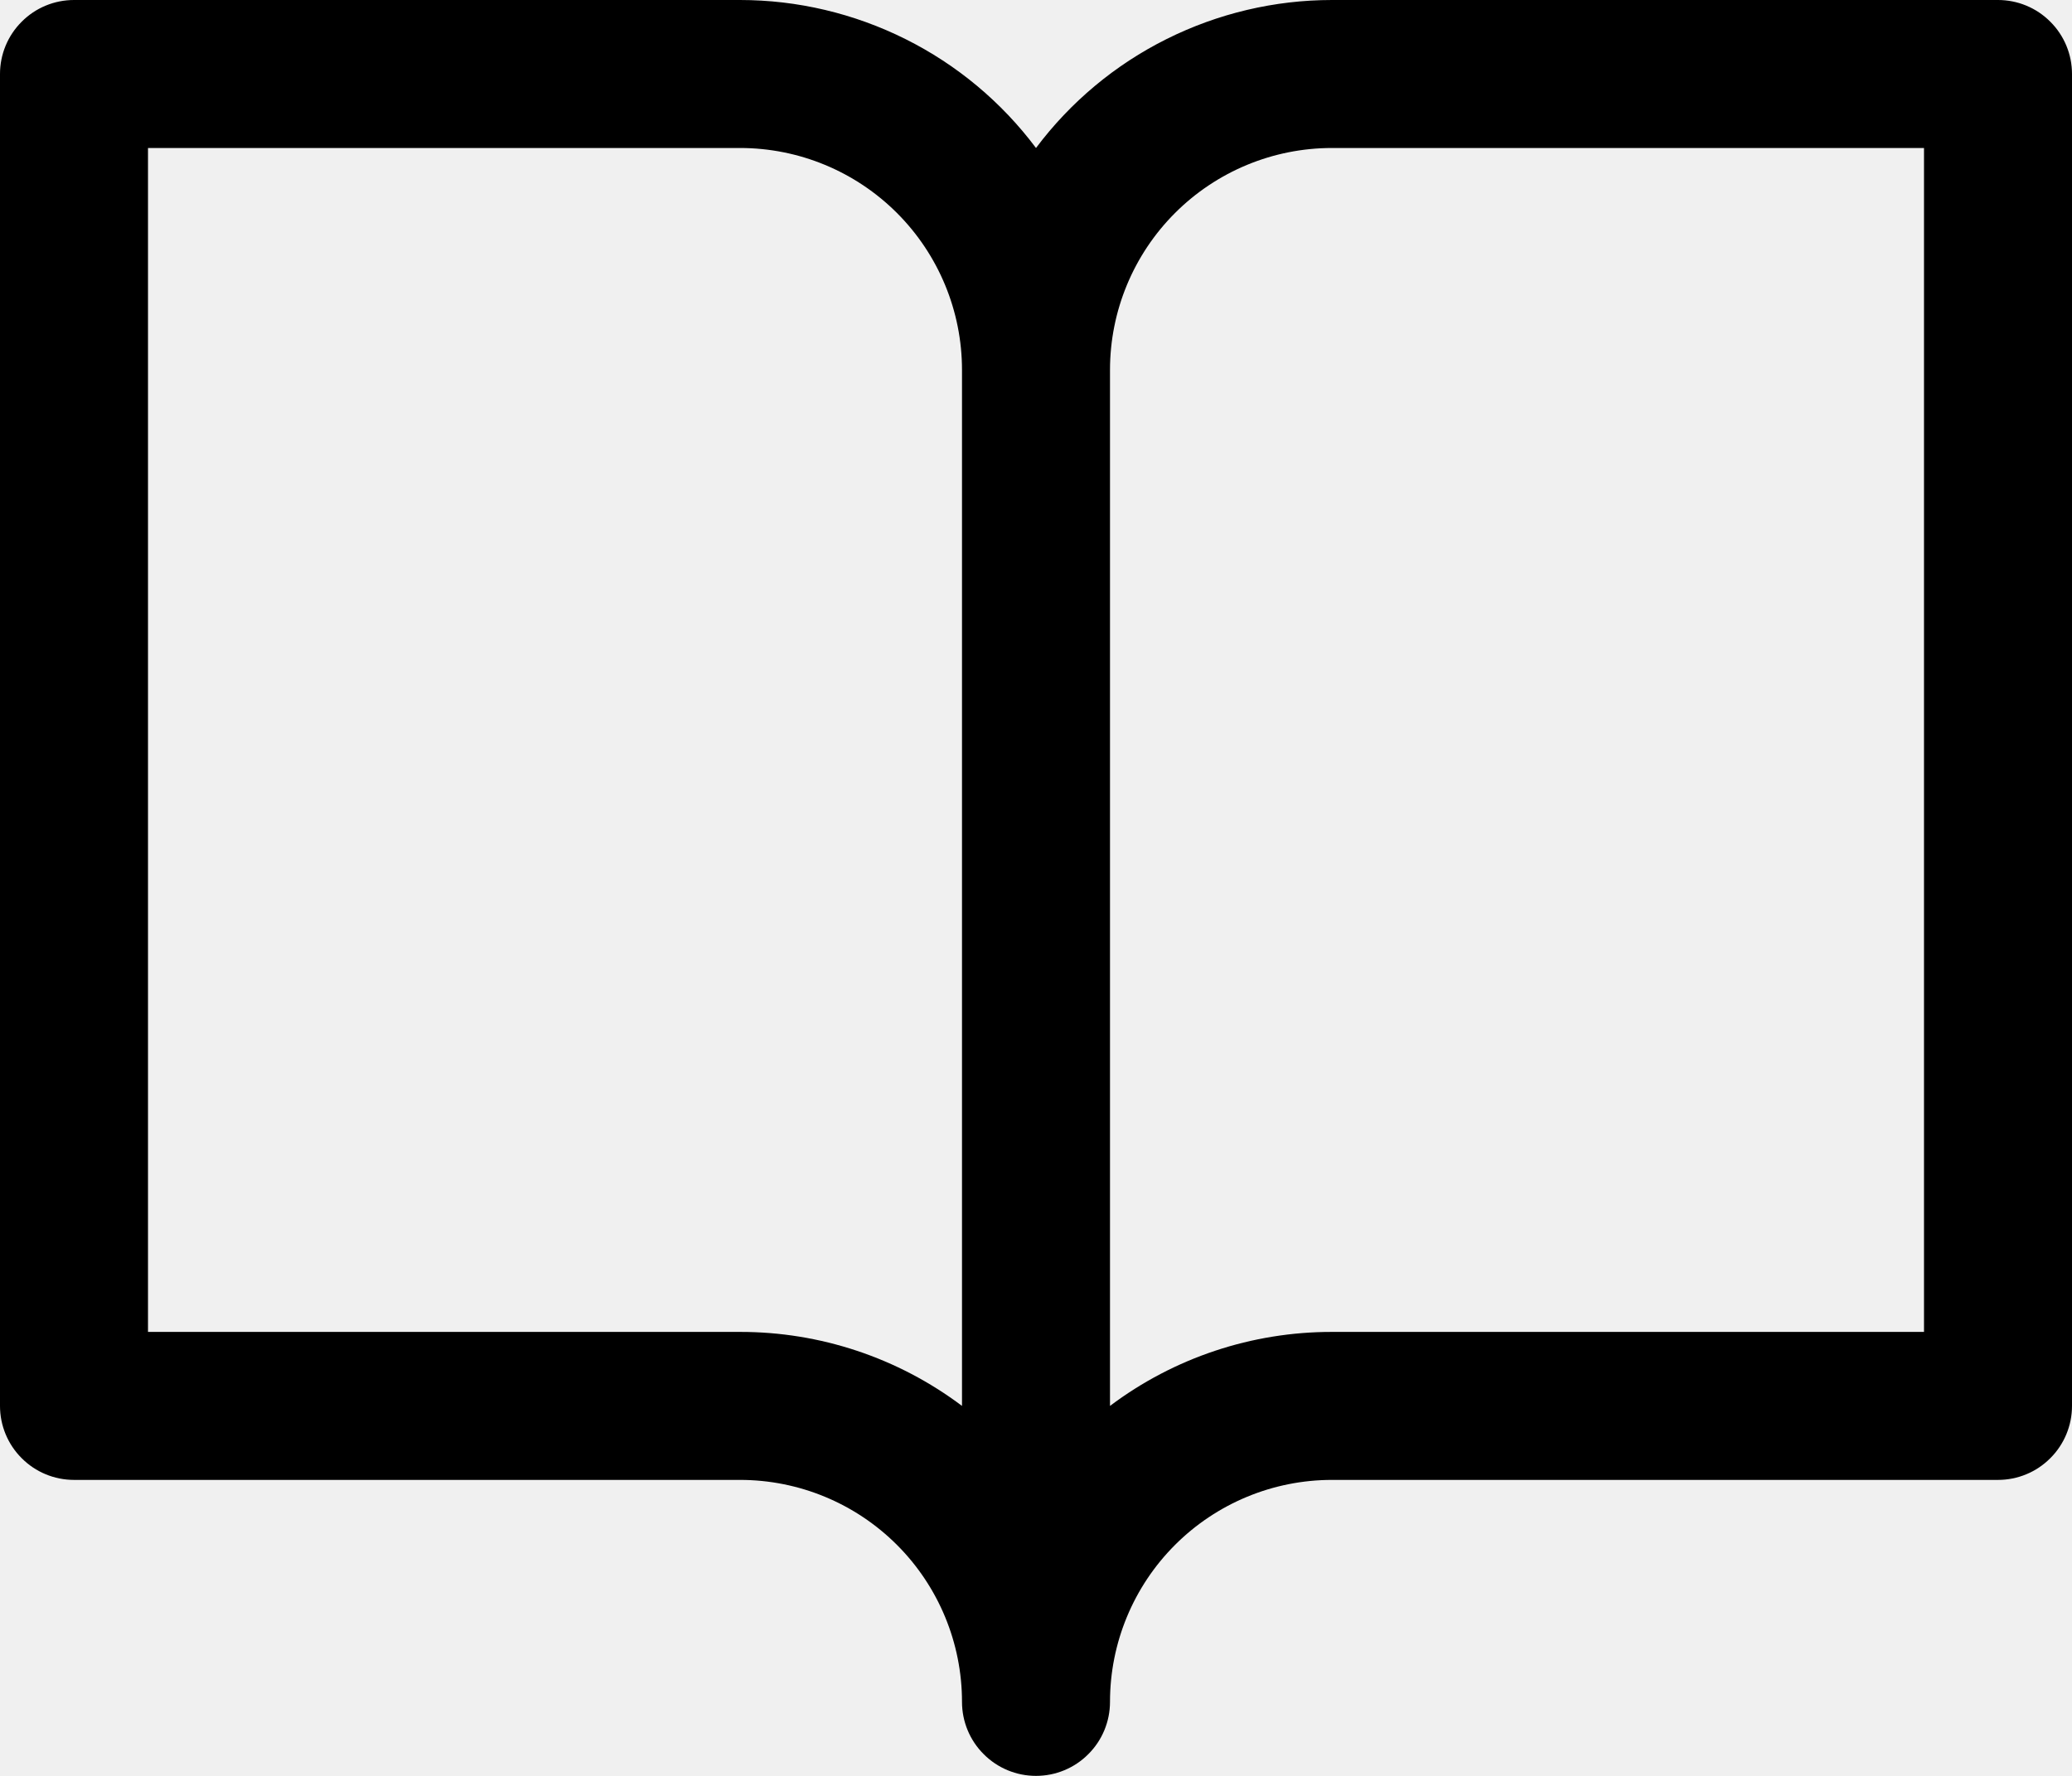
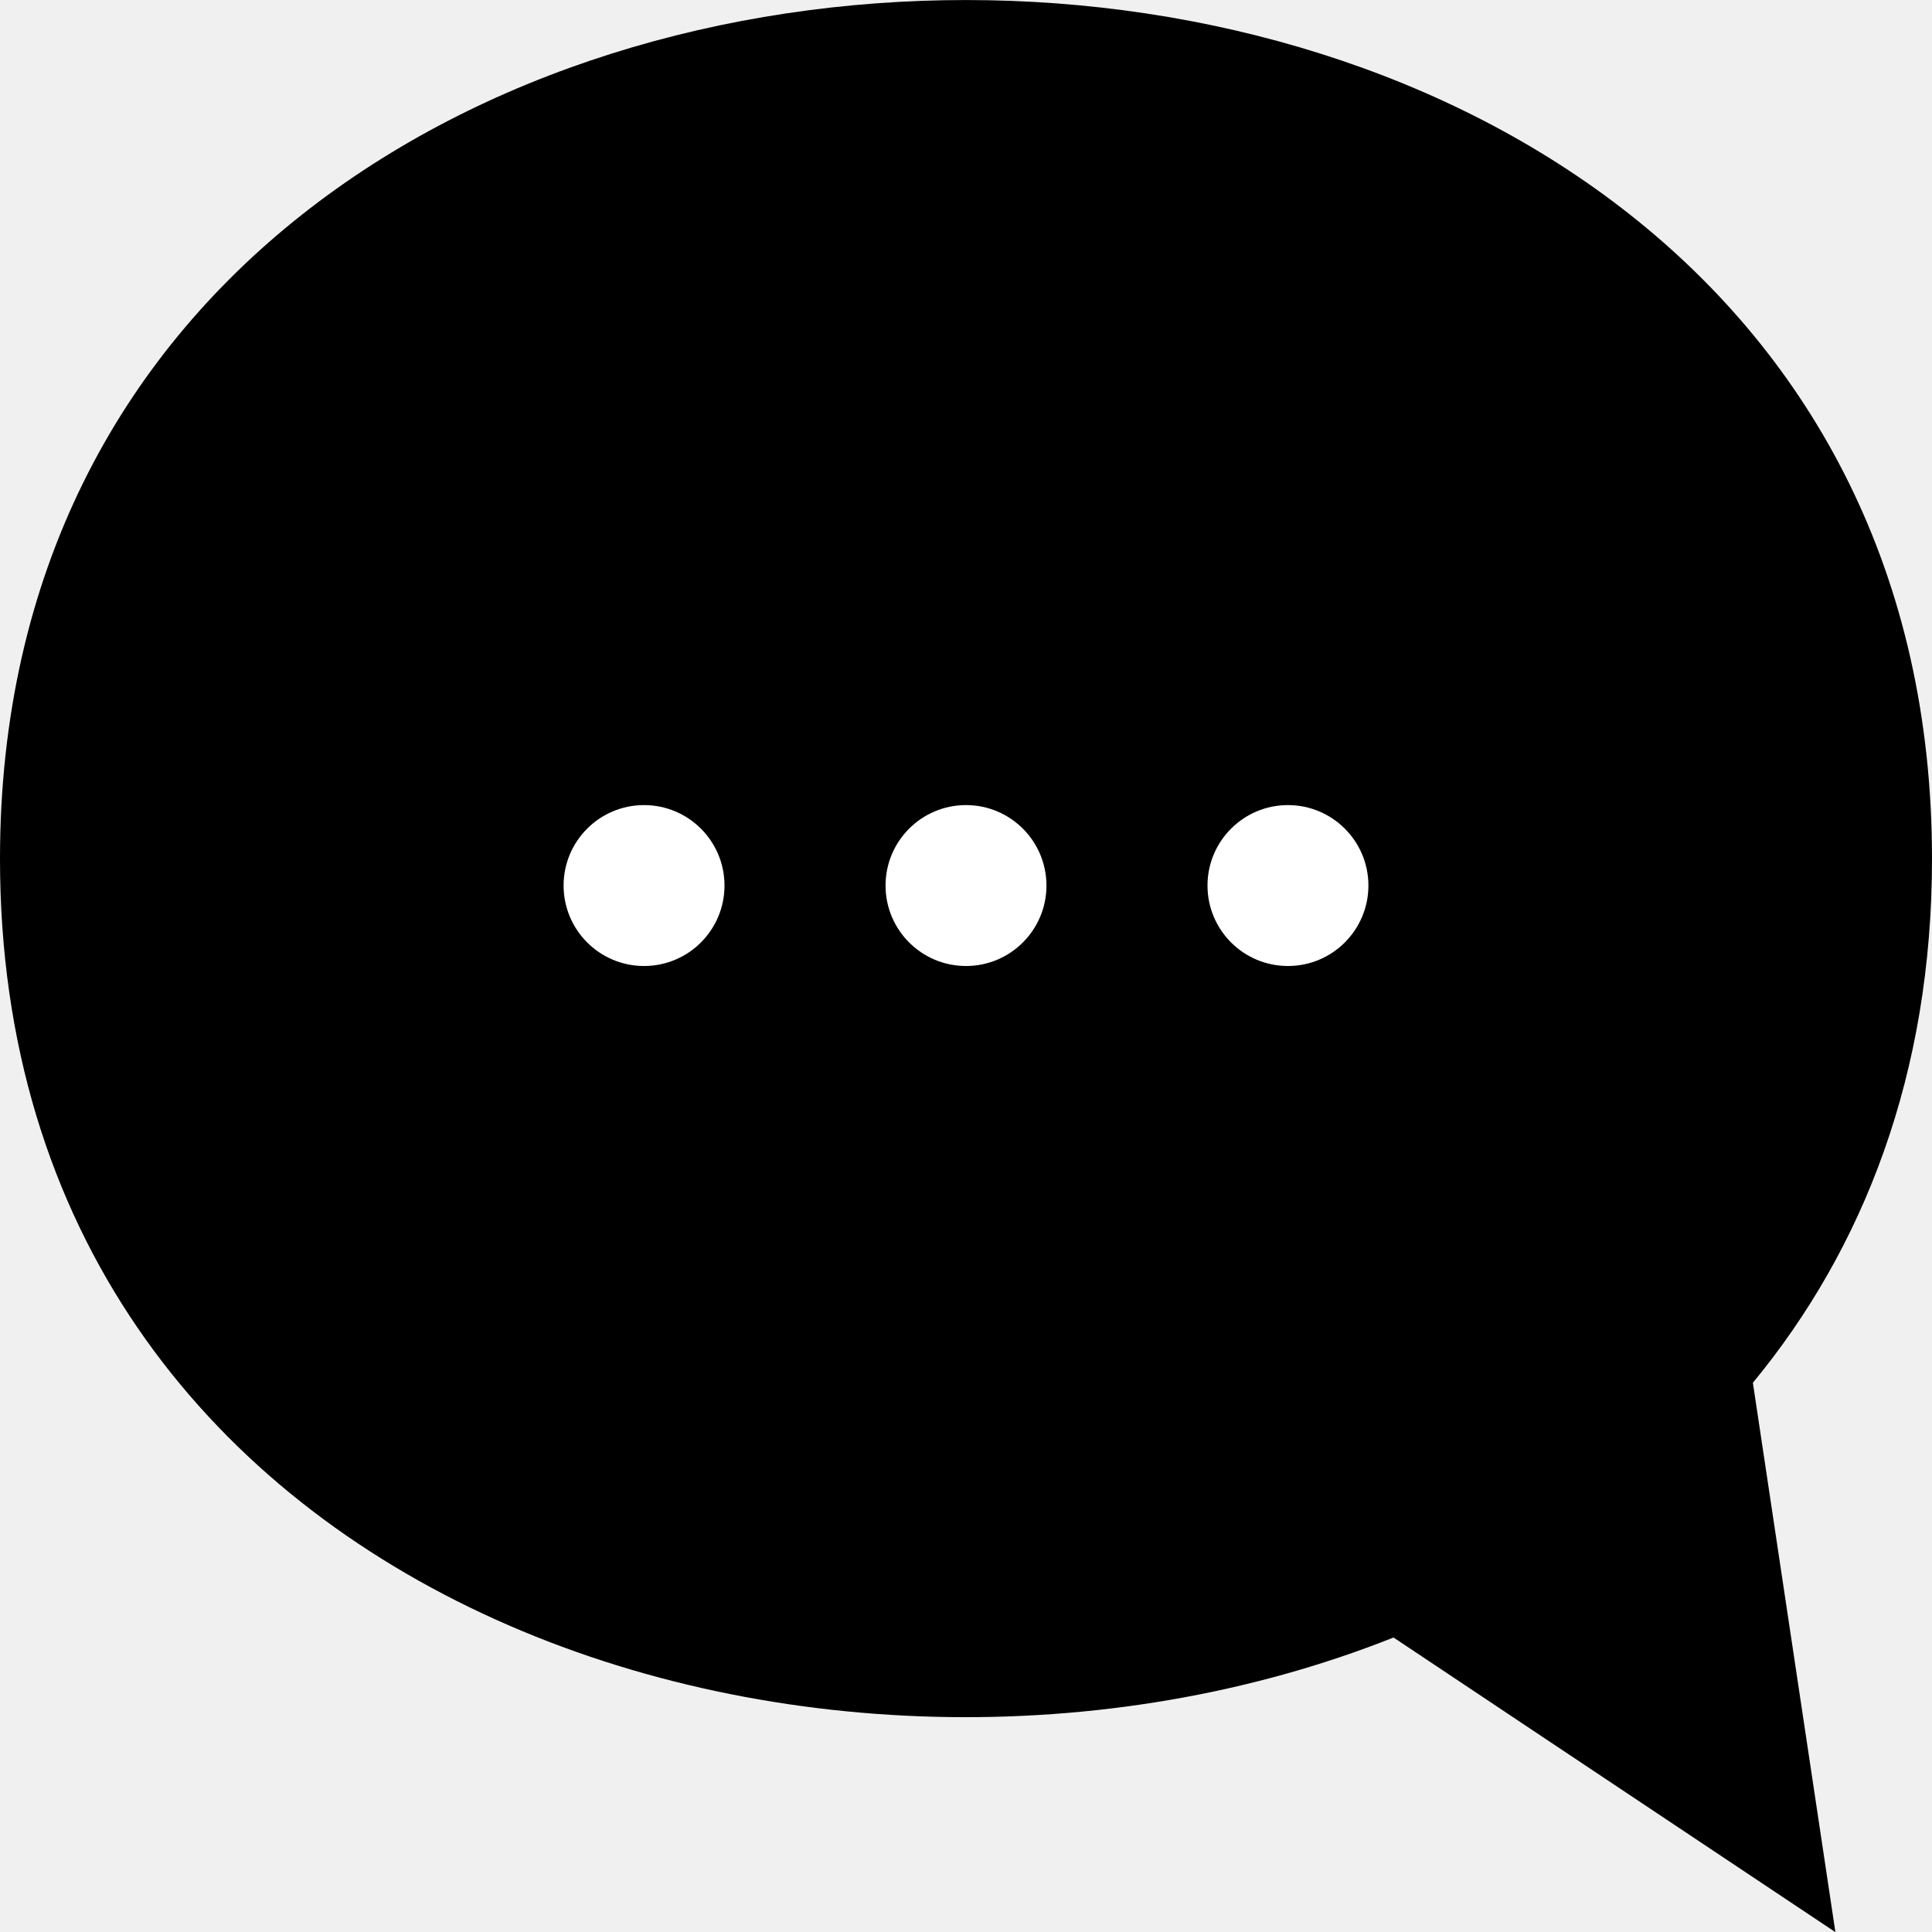
- <svg xmlns="http://www.w3.org/2000/svg" width="21" height="18" viewBox="0 0 21 18" fill="none">
-   <path d="M20.25 0H13.5C12.918 0 12.344 0.136 11.823 0.396C11.302 0.656 10.849 1.034 10.5 1.5C10.151 1.034 9.698 0.656 9.177 0.396C8.656 0.136 8.082 0 7.5 0H0.75C0.551 0 0.36 0.079 0.22 0.22C0.079 0.36 0 0.551 0 0.75V14.25C0 14.449 0.079 14.64 0.22 14.78C0.36 14.921 0.551 15 0.75 15H7.5C8.097 15 8.669 15.237 9.091 15.659C9.513 16.081 9.75 16.653 9.75 17.25C9.75 17.449 9.829 17.64 9.97 17.78C10.11 17.921 10.301 18 10.5 18C10.699 18 10.89 17.921 11.03 17.78C11.171 17.64 11.25 17.449 11.25 17.25C11.25 16.653 11.487 16.081 11.909 15.659C12.331 15.237 12.903 15 13.5 15H20.25C20.449 15 20.64 14.921 20.78 14.78C20.921 14.64 21 14.449 21 14.25V0.75C21 0.551 20.921 0.36 20.78 0.22C20.64 0.079 20.449 0 20.25 0ZM7.5 13.5H1.5V1.5H7.5C8.097 1.5 8.669 1.737 9.091 2.159C9.513 2.581 9.75 3.153 9.75 3.75V14.25C9.101 13.762 8.312 13.499 7.5 13.5ZM19.5 13.5H13.5C12.688 13.499 11.899 13.762 11.25 14.25V3.75C11.25 3.153 11.487 2.581 11.909 2.159C12.331 1.737 12.903 1.5 13.5 1.5H19.5V13.5Z" fill="currentColor" />
+ <svg xmlns="http://www.w3.org/2000/svg" width="14" height="14" viewBox="0 0 14 14" fill="none">
+   <path d="M0 6.223C0 -2.074 14 -2.074 14 6.223C14 7.781 13.505 9.047 12.702 10.02L13.3 14.001L10.098 11.866C5.955 13.514 0 11.634 0 6.223Z" fill="currentColor" />
+   <ellipse cx="4.667" cy="6.417" rx="0.583" ry="0.583" fill="white" />
+   <ellipse cx="7" cy="6.417" rx="0.583" ry="0.583" fill="white" />
+   <ellipse cx="9.333" cy="6.417" rx="0.583" ry="0.583" fill="white" />
</svg>
